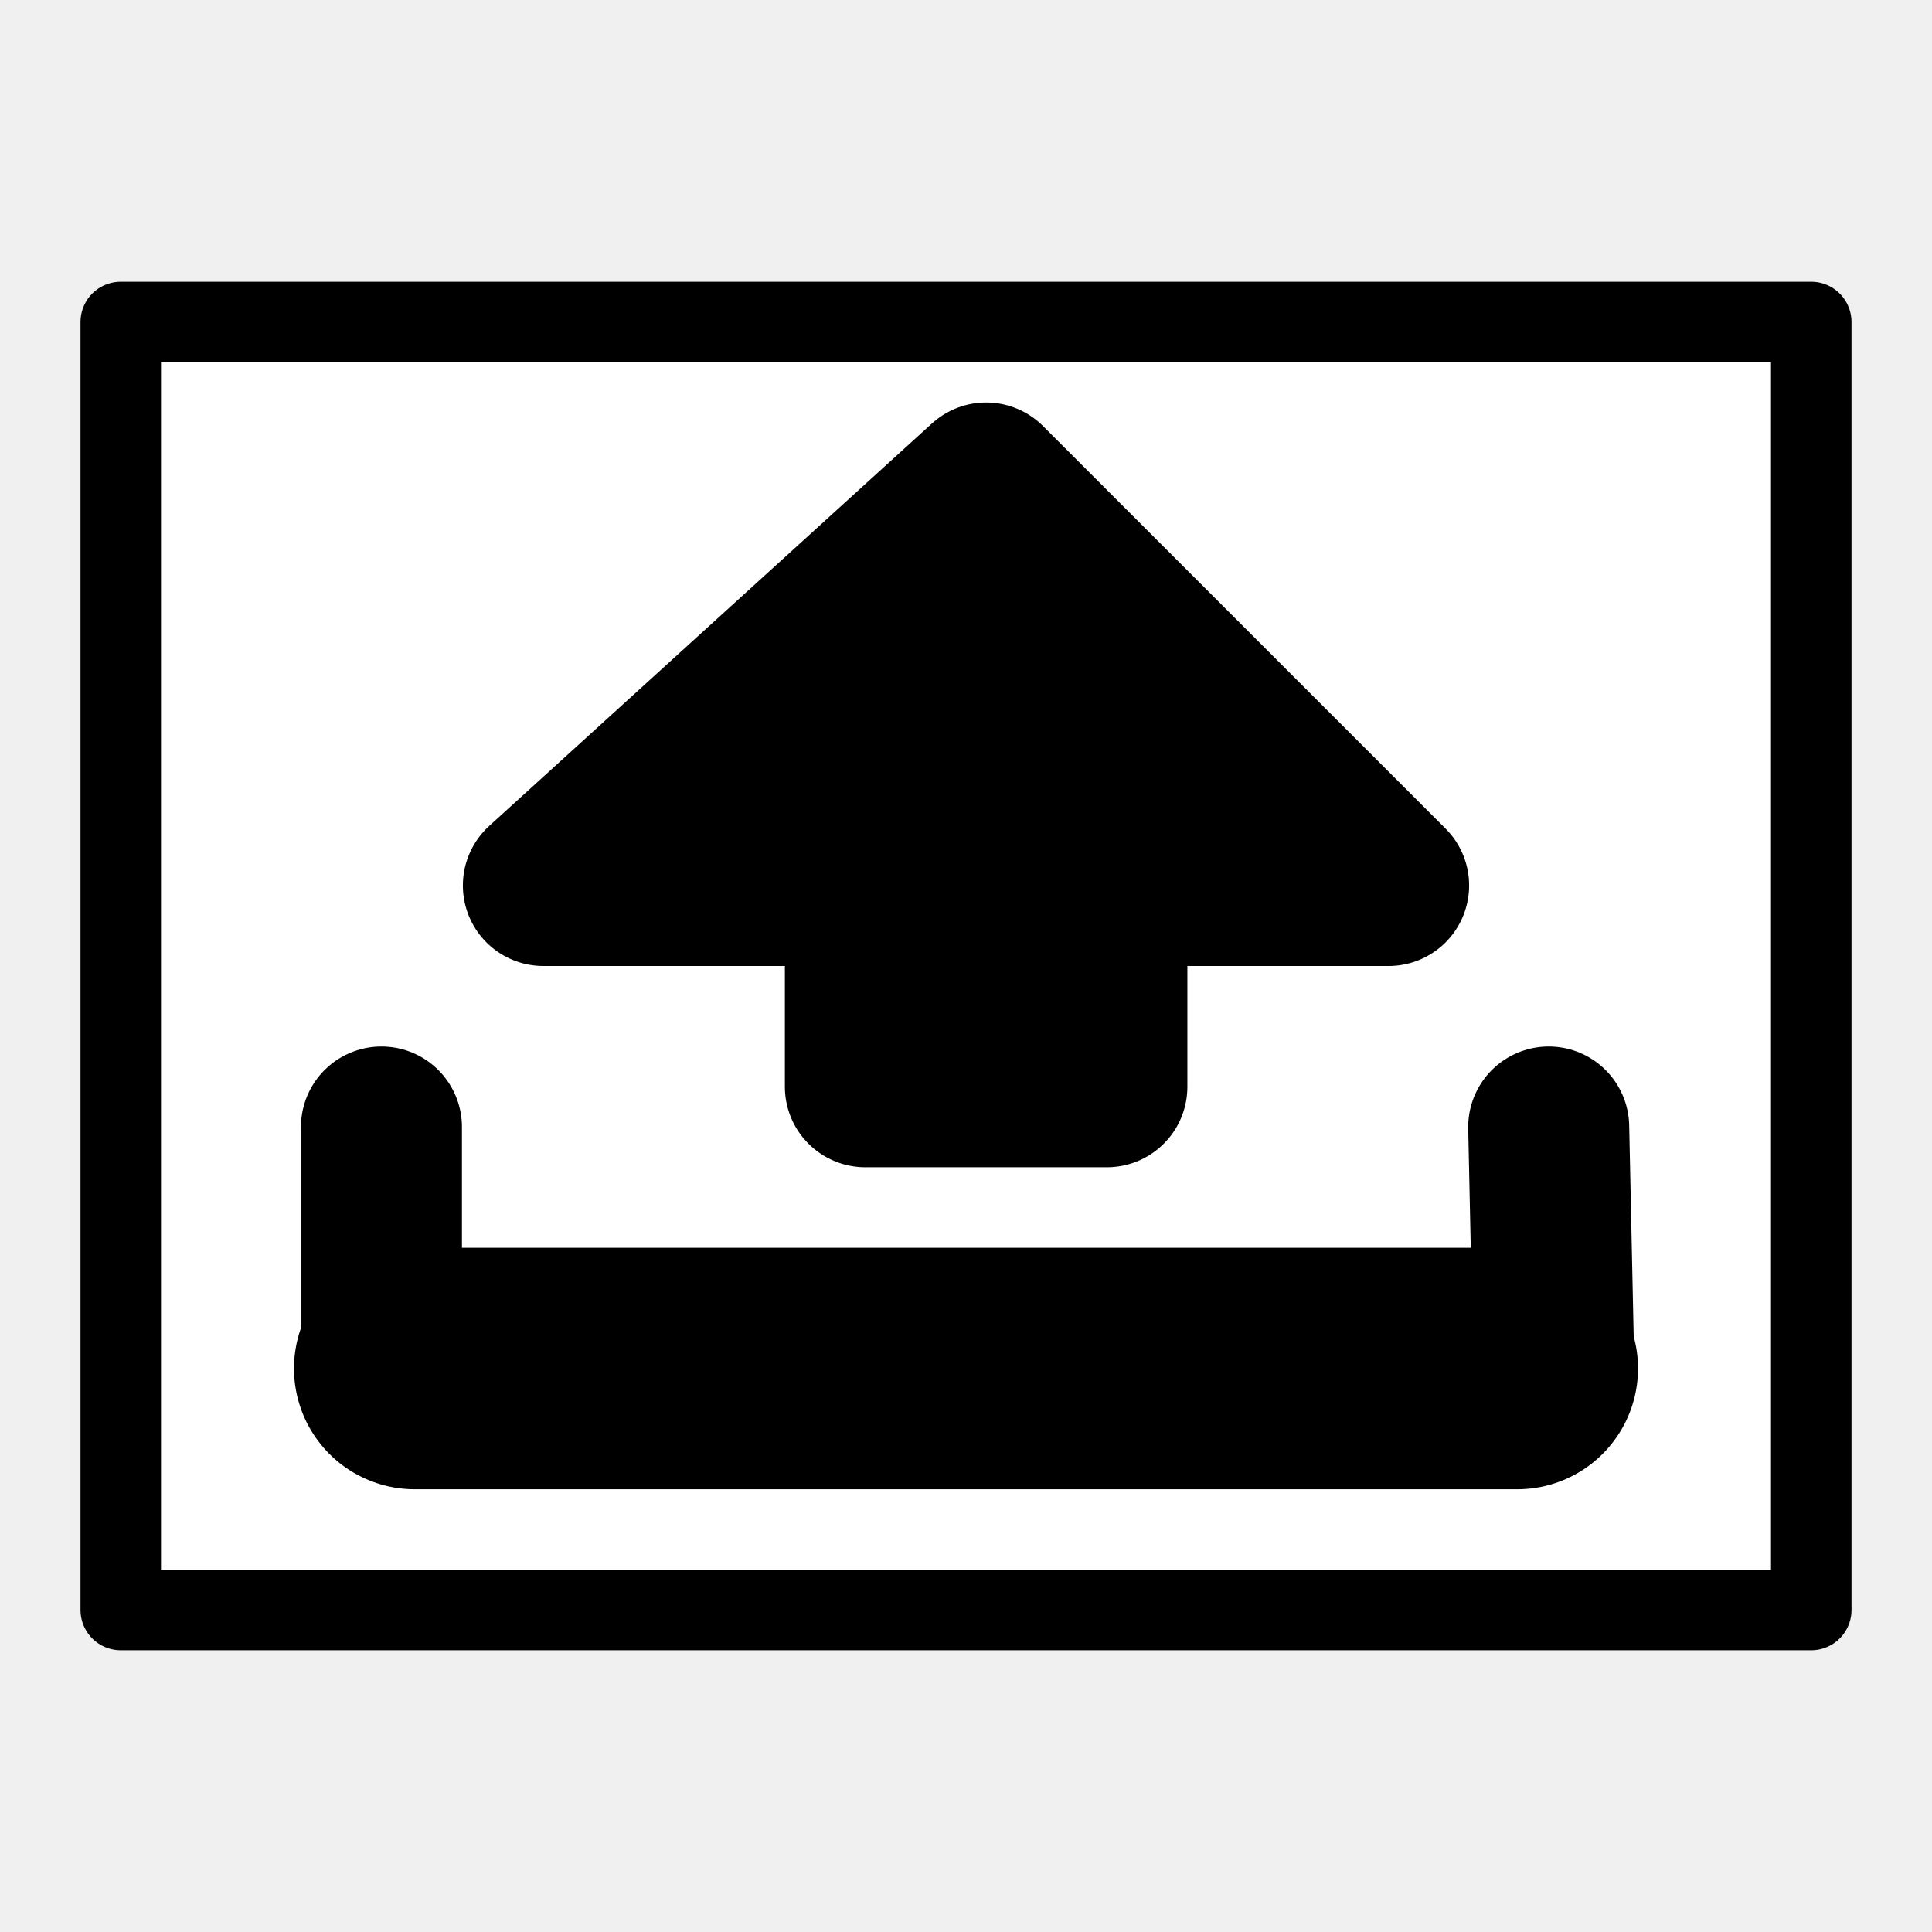
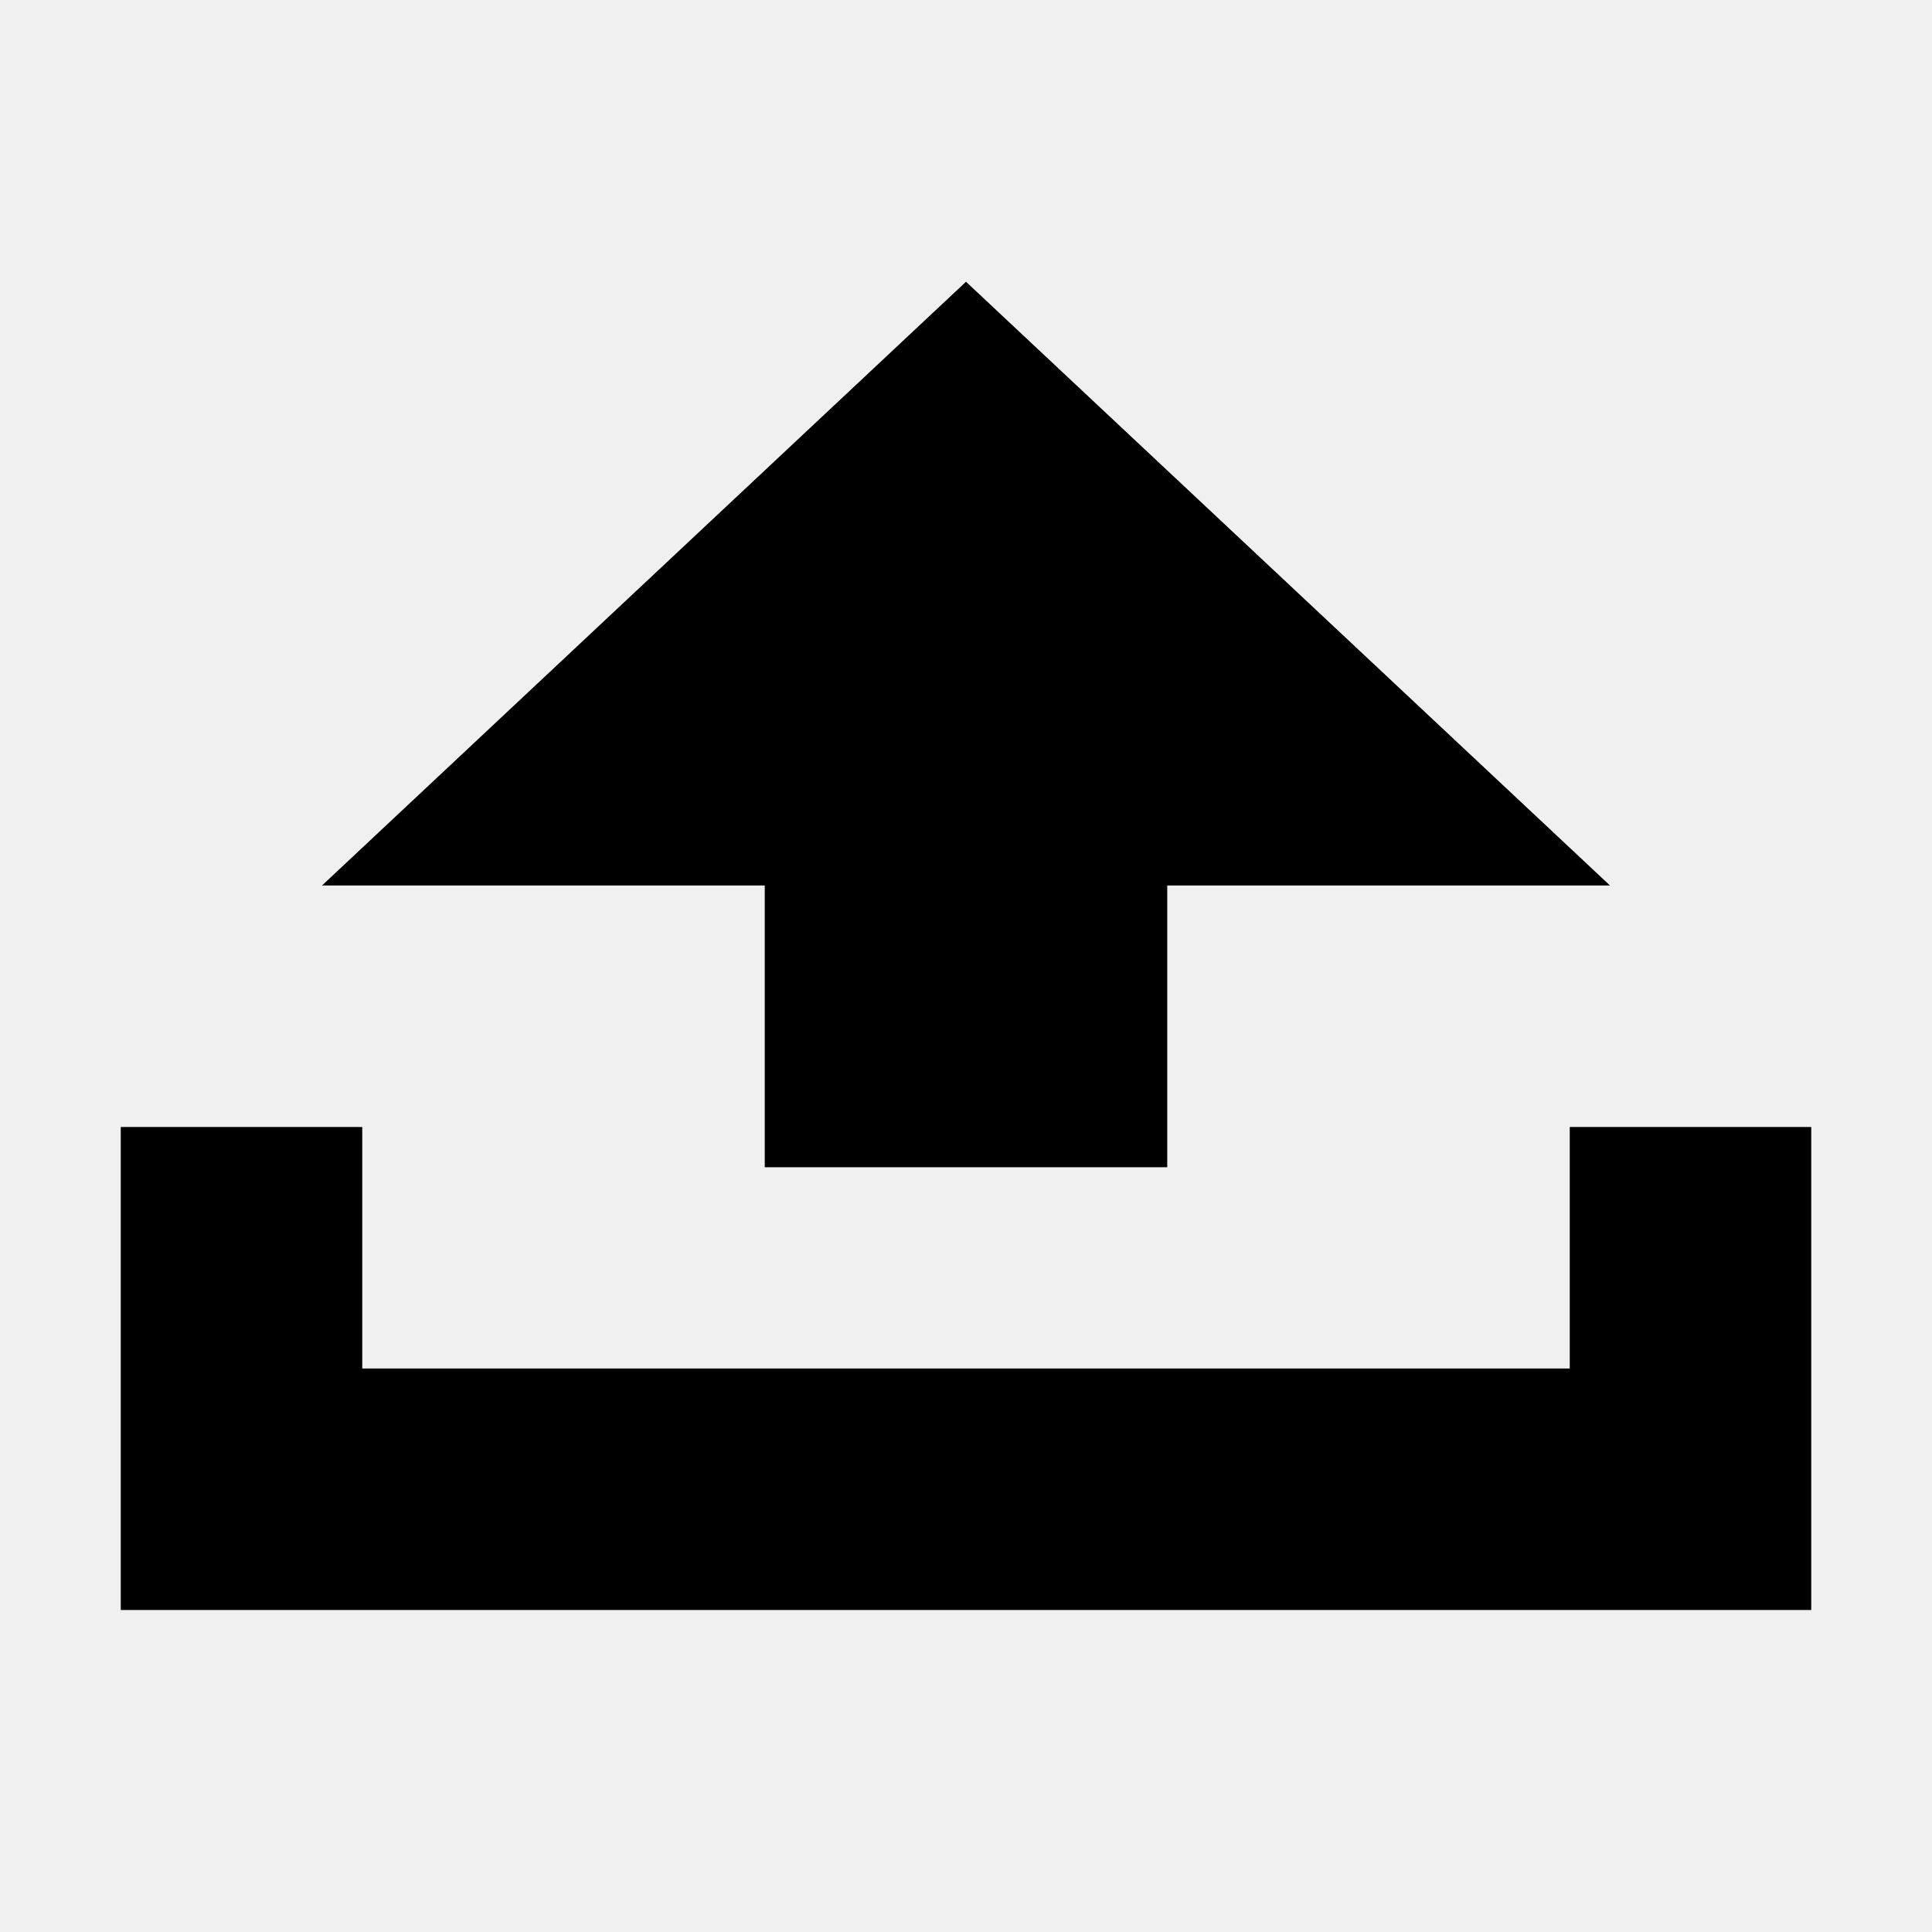
- <svg xmlns="http://www.w3.org/2000/svg" width="48" height="48" viewBox="0 0 48 48">
-   <path d="M3 8h42v32H3z" style="fill:#fff;stroke:#000;stroke-width:2;stroke-linecap:round;stroke-linejoin:round" />
-   <path d="M10.304 34h27.392" style="fill:none;stroke:#000;stroke-width:6;stroke-linecap:round;stroke-linejoin:round;stroke-dasharray:none" />
-   <path d="M9.477 34v-6M38.605 34l-.128-6" style="fill:none;stroke:#000;stroke-width:4;stroke-linecap:round;stroke-linejoin:round;stroke-dasharray:none" />
-   <path d="M21.5 27h6v-5h7l-10-10-11 10h8z" style="fill:#000;stroke:#000;stroke-width:4;stroke-linecap:round;stroke-linejoin:round;stroke-dasharray:none" />
+ <svg xmlns="http://www.w3.org/2000/svg" version="1.1" viewBox="0 0 48 48">
+   <path d="m6 31v6h36v-6" fill="none" stroke="#000" stroke-linecap="square" stroke-width="6" />
+   <path d="m19 29h10v-7h11l-16-15-16 15h11z" />
</svg>
